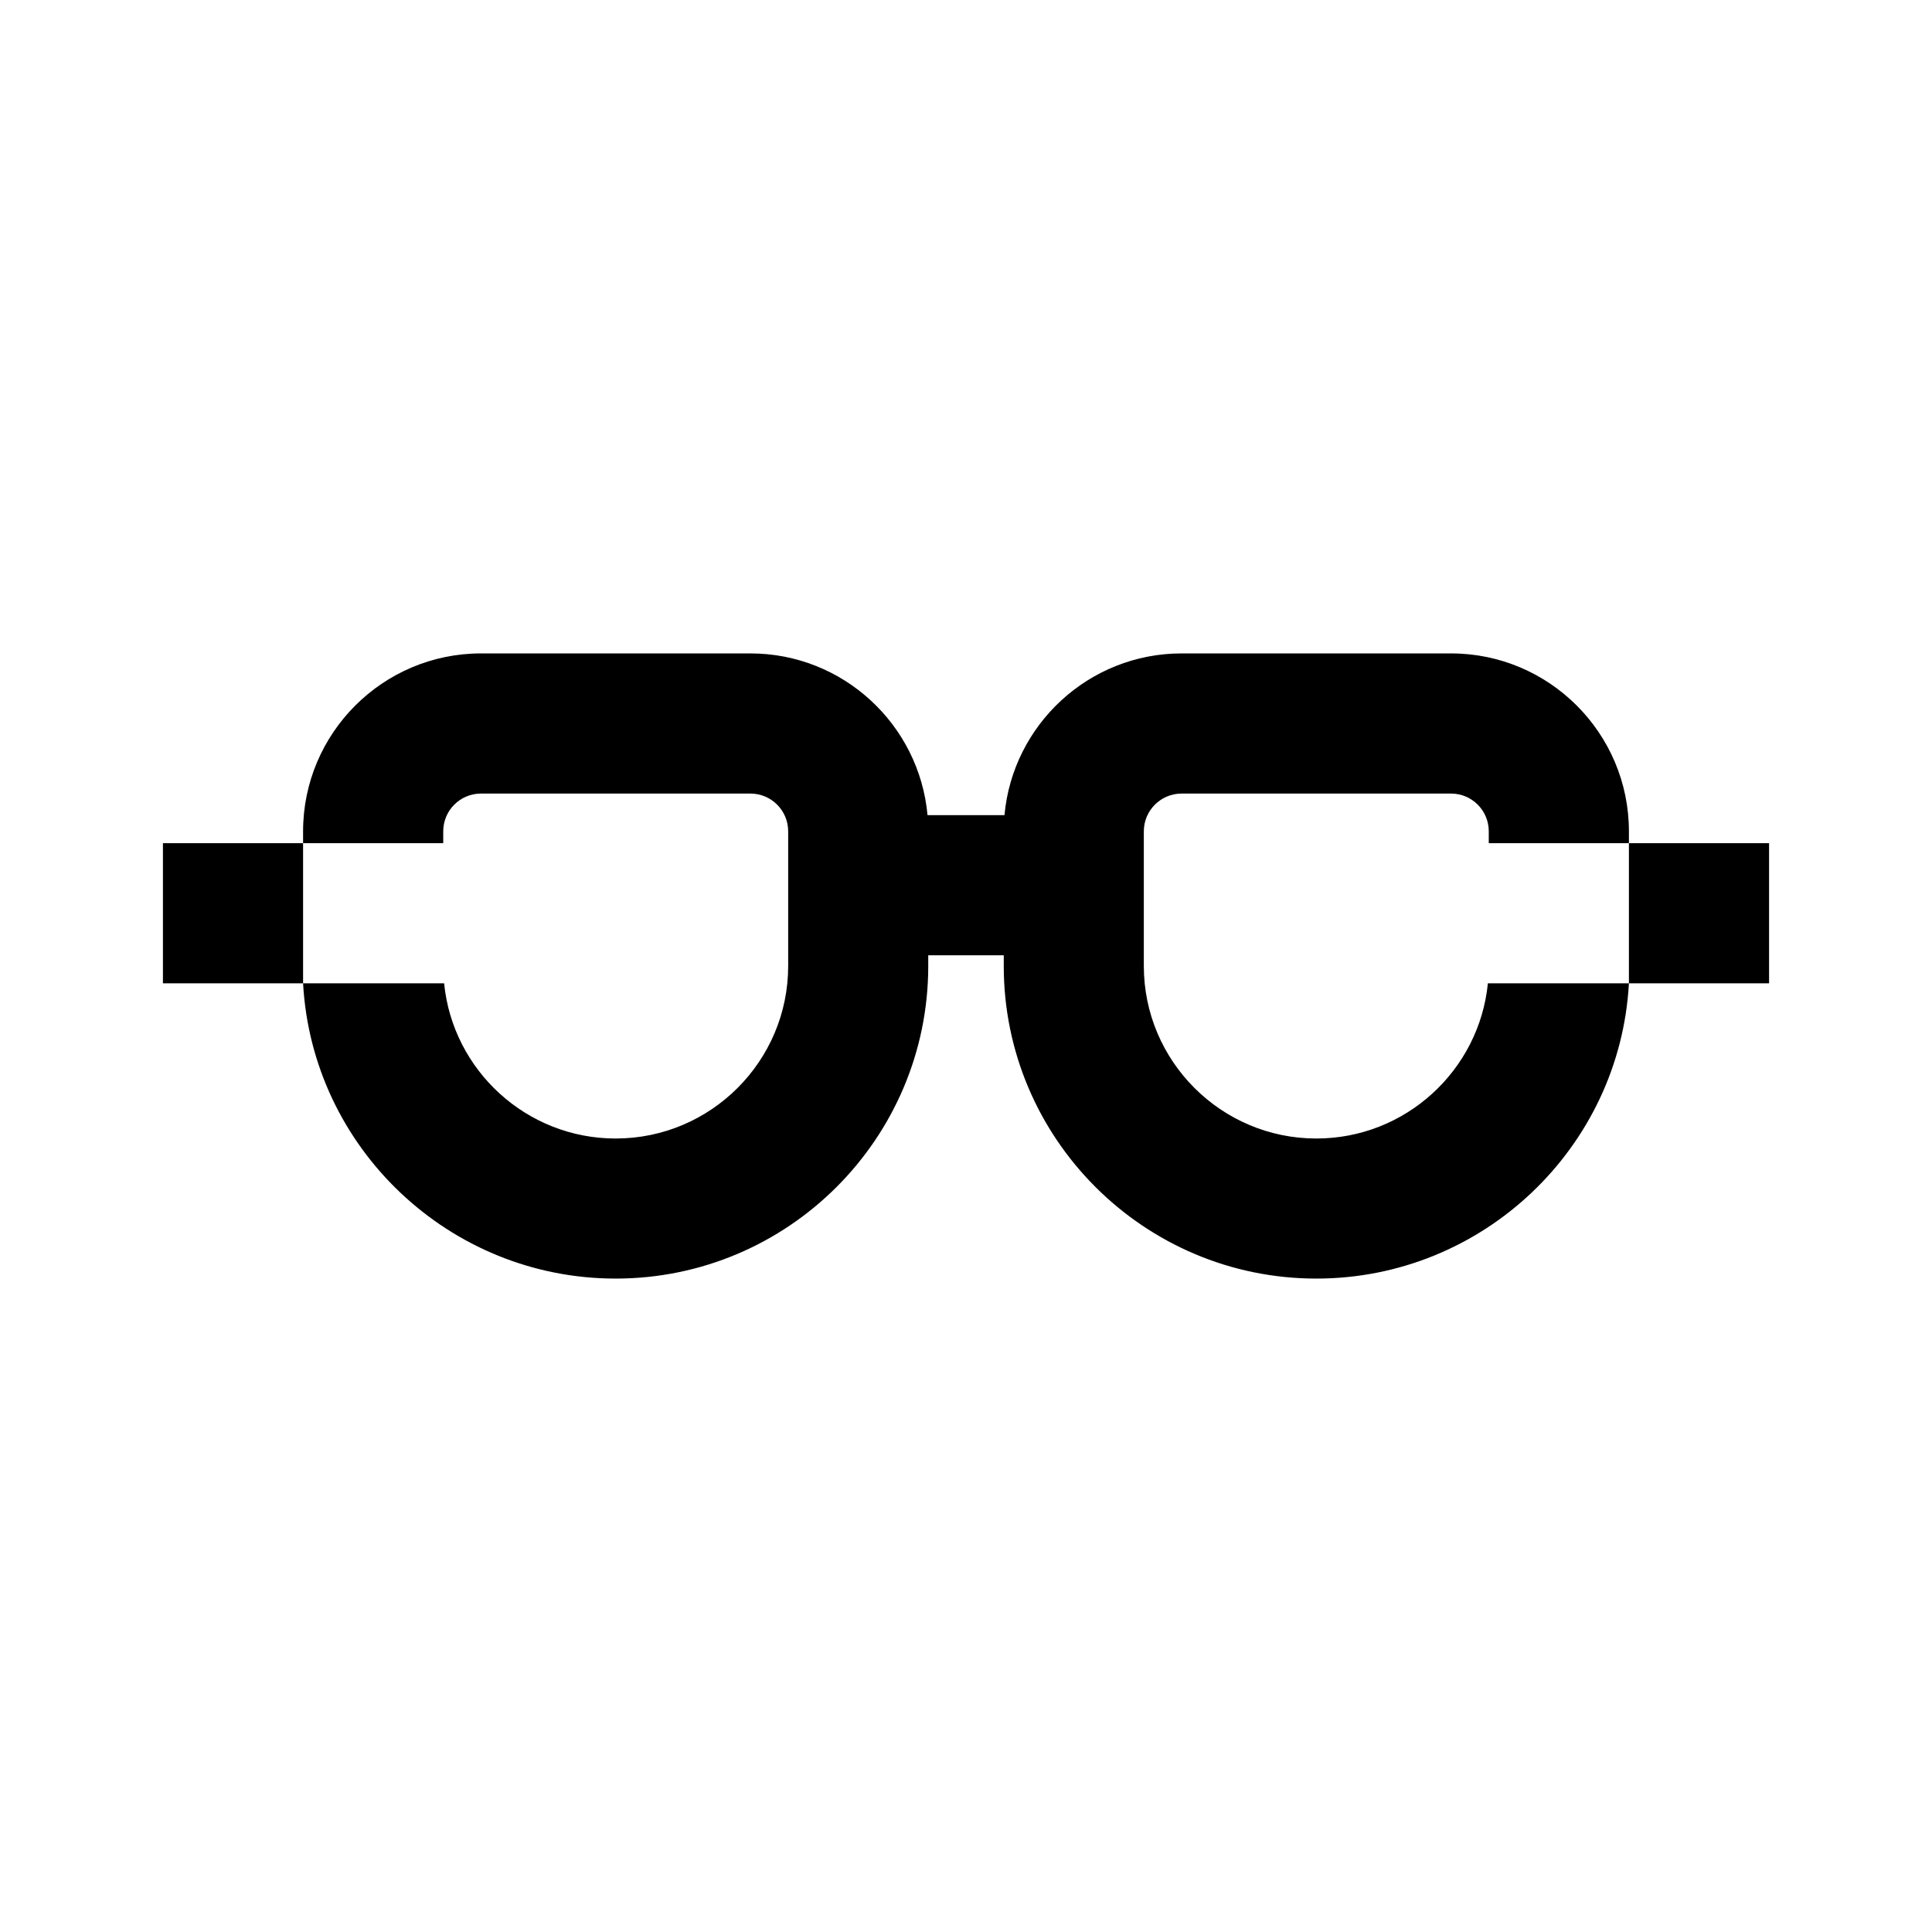
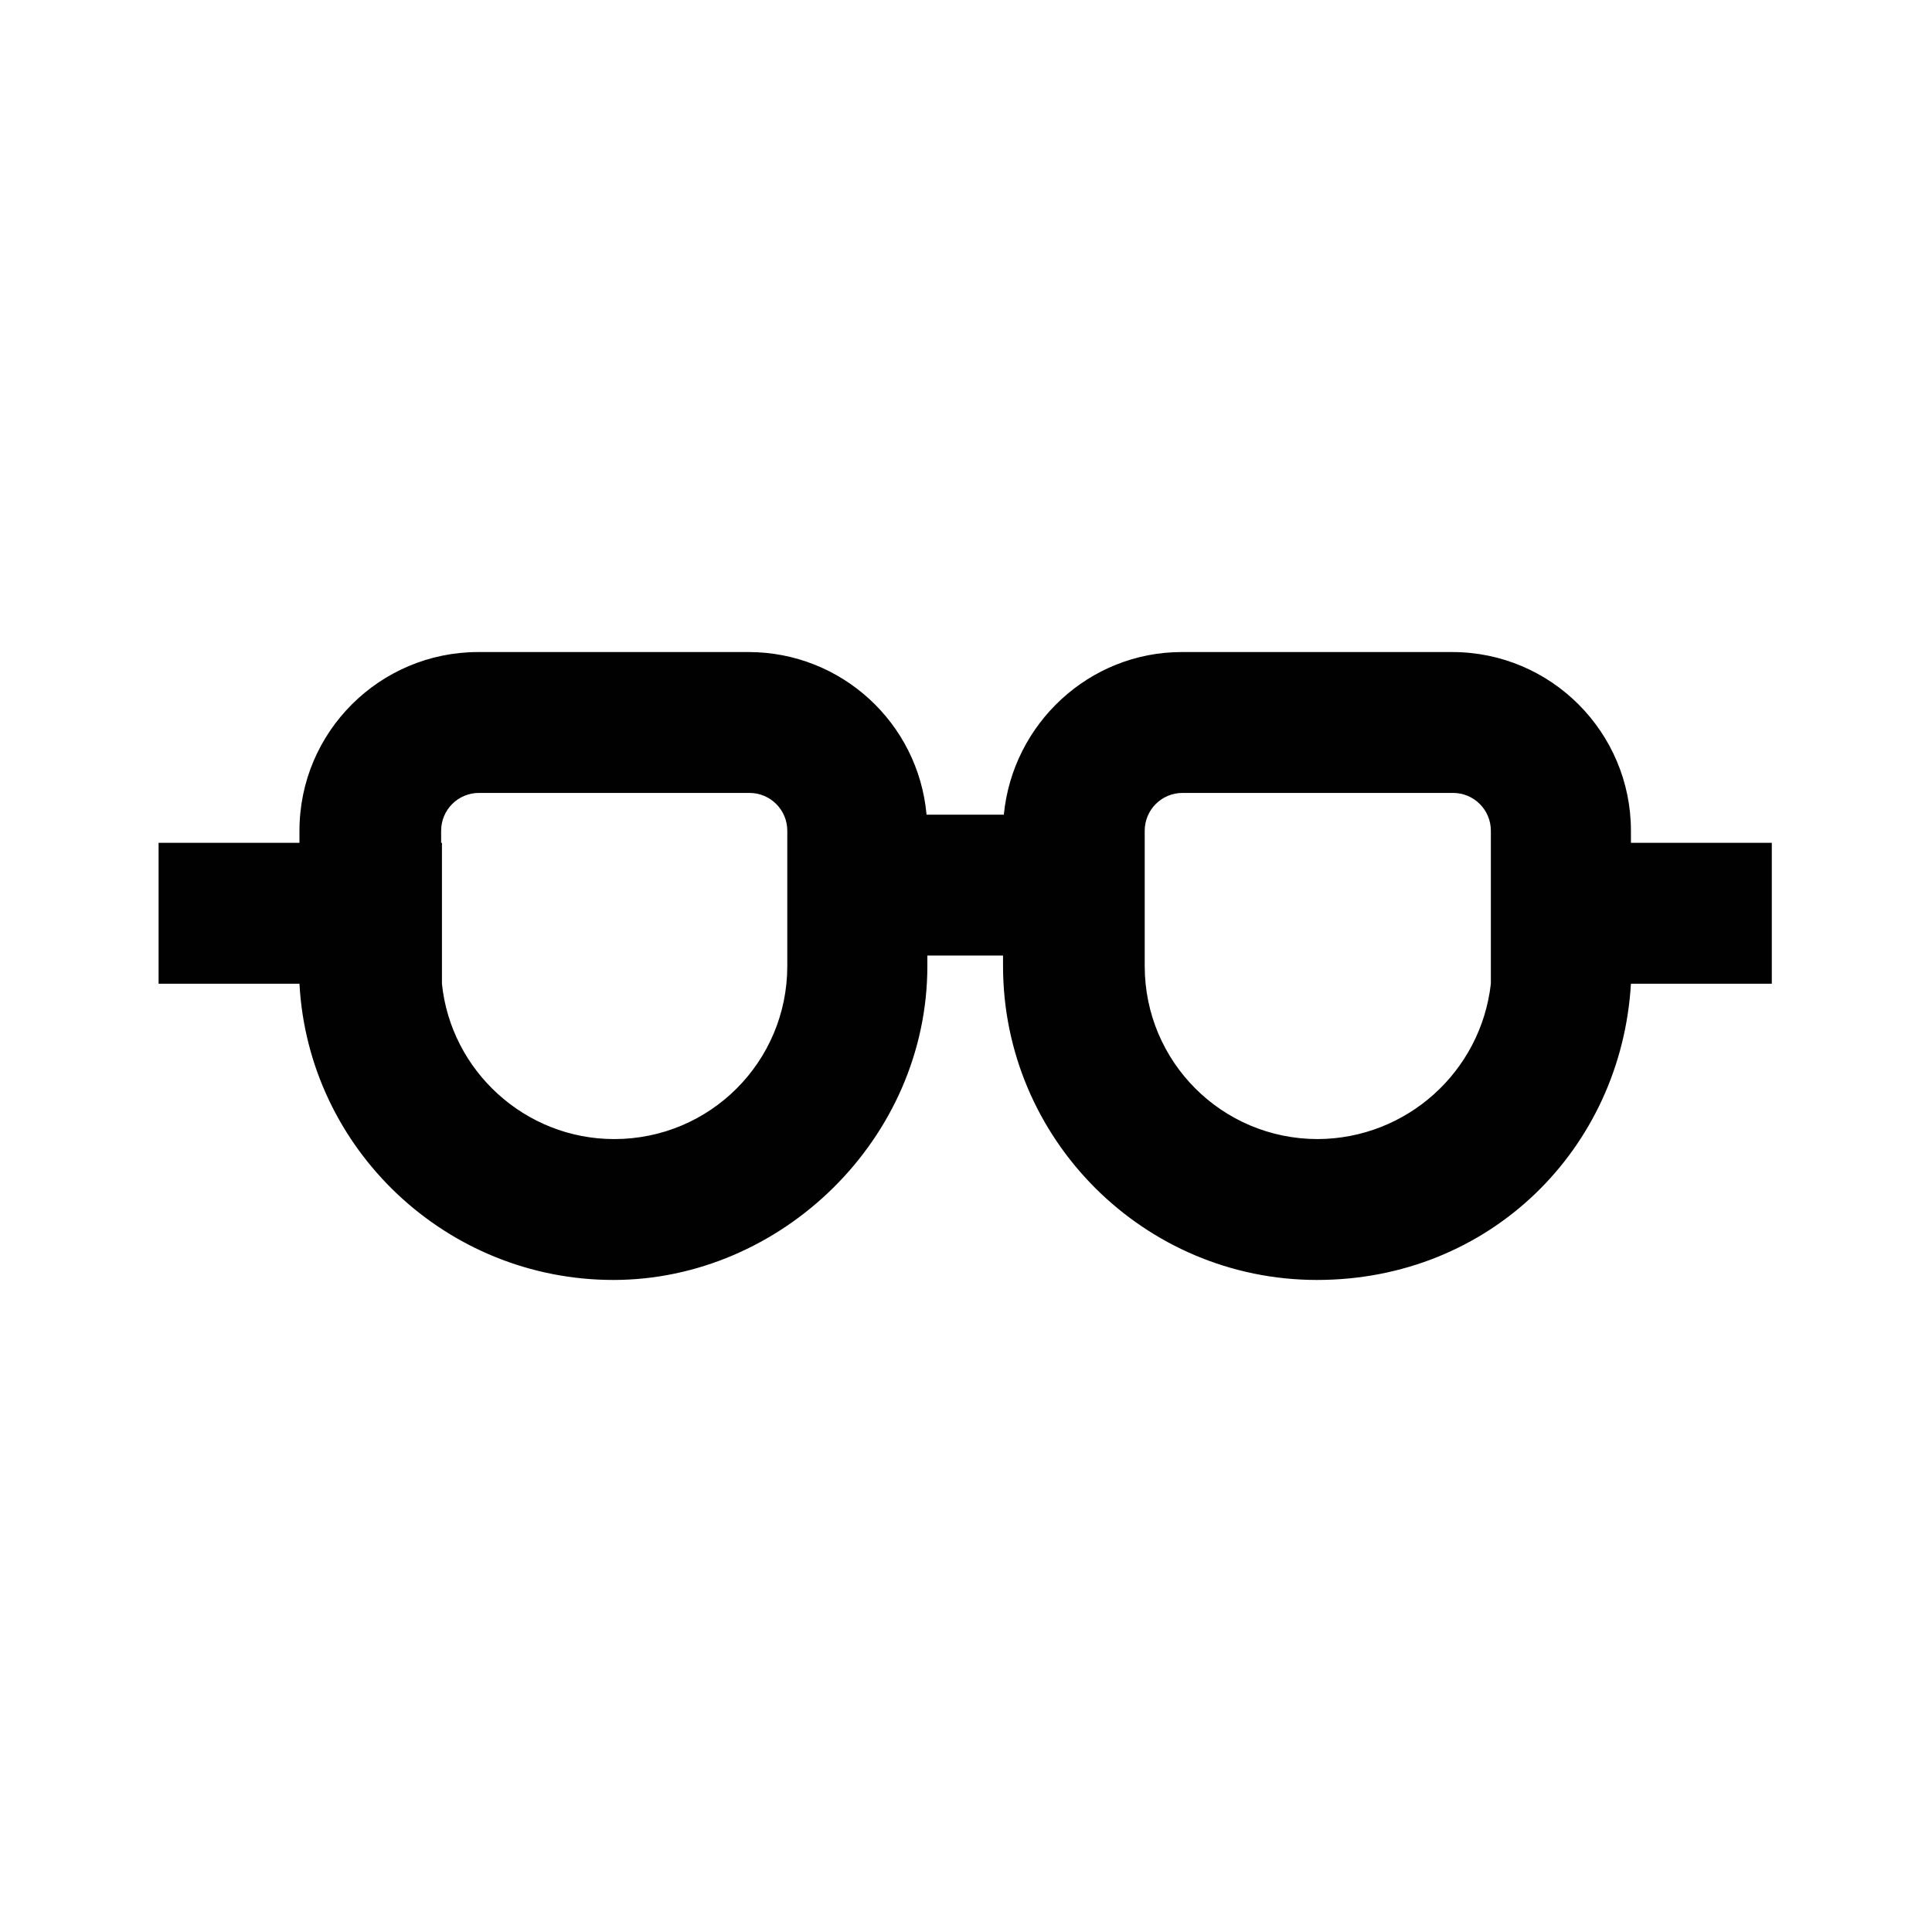
- <svg xmlns="http://www.w3.org/2000/svg" width="24" height="24" fill="none">
-   <path d="M18.483 12.215H20.235C20.123 14.257 18.421 15.883 16.352 15.883C14.211 15.883 12.469 14.142 12.469 12V11.867H11.531V12C11.531 14.142 9.79 15.883 7.648 15.883C5.579 15.883 3.877 14.257 3.765 12.215H5.517C5.624 13.296 6.539 14.143 7.648 14.143C8.83 14.143 9.791 13.182 9.791 12V10.327C9.791 10.068 9.581 9.858 9.322 9.858H5.975C5.716 9.858 5.506 10.068 5.506 10.327V10.474H3.765V10.327C3.765 9.108 4.756 8.117 5.975 8.117H9.322C10.473 8.117 11.42 9.001 11.522 10.126H12.478C12.58 9.001 13.528 8.117 14.678 8.117H18.026C19.244 8.117 20.235 9.108 20.235 10.327V10.474H18.494V10.327C18.494 10.068 18.284 9.858 18.026 9.858H14.678C14.42 9.858 14.209 10.068 14.209 10.327V12C14.209 13.182 15.171 14.143 16.352 14.143C17.461 14.143 18.376 13.296 18.483 12.215ZM20.235 10.474L20.235 12.215H21.976V10.474H20.235ZM2.024 10.474V12.215H3.765V10.474H2.024Z" fill="#000" />
+ <svg xmlns="http://www.w3.org/2000/svg" width="24" height="24" viewBox="0 0 24 24">
+   <path fill="#010101" d="M20.26 10.47v-.15c0-1.22-.99-2.22-2.22-2.22h-3.36c-1.15 0-2.1.89-2.21 2.02h-.96A2.22 2.22 0 0 0 9.3 8.1H5.94c-1.22 0-2.22.99-2.22 2.22v.15H1.97v1.75h1.75c.11 2.05 1.82 3.68 3.9 3.68s3.9-1.75 3.9-3.9v-.13h.94V12c0 2.15 1.75 3.9 3.9 3.9s3.78-1.63 3.9-3.68h1.75v-1.75h-1.75ZM9.78 12c0 1.19-.96 2.15-2.15 2.15-1.11 0-2.03-.85-2.14-1.93v-1.75h-.01v-.15c0-.26.21-.47.47-.47h3.36c.26 0 .47.21.47.47V12Zm8.74-1.53v1.75a2.174 2.174 0 0 1-2.15 1.93c-1.19 0-2.15-.96-2.15-2.15v-1.68c0-.26.21-.47.47-.47h3.36c.26 0 .47.21.47.47v.15Z" />
</svg>
